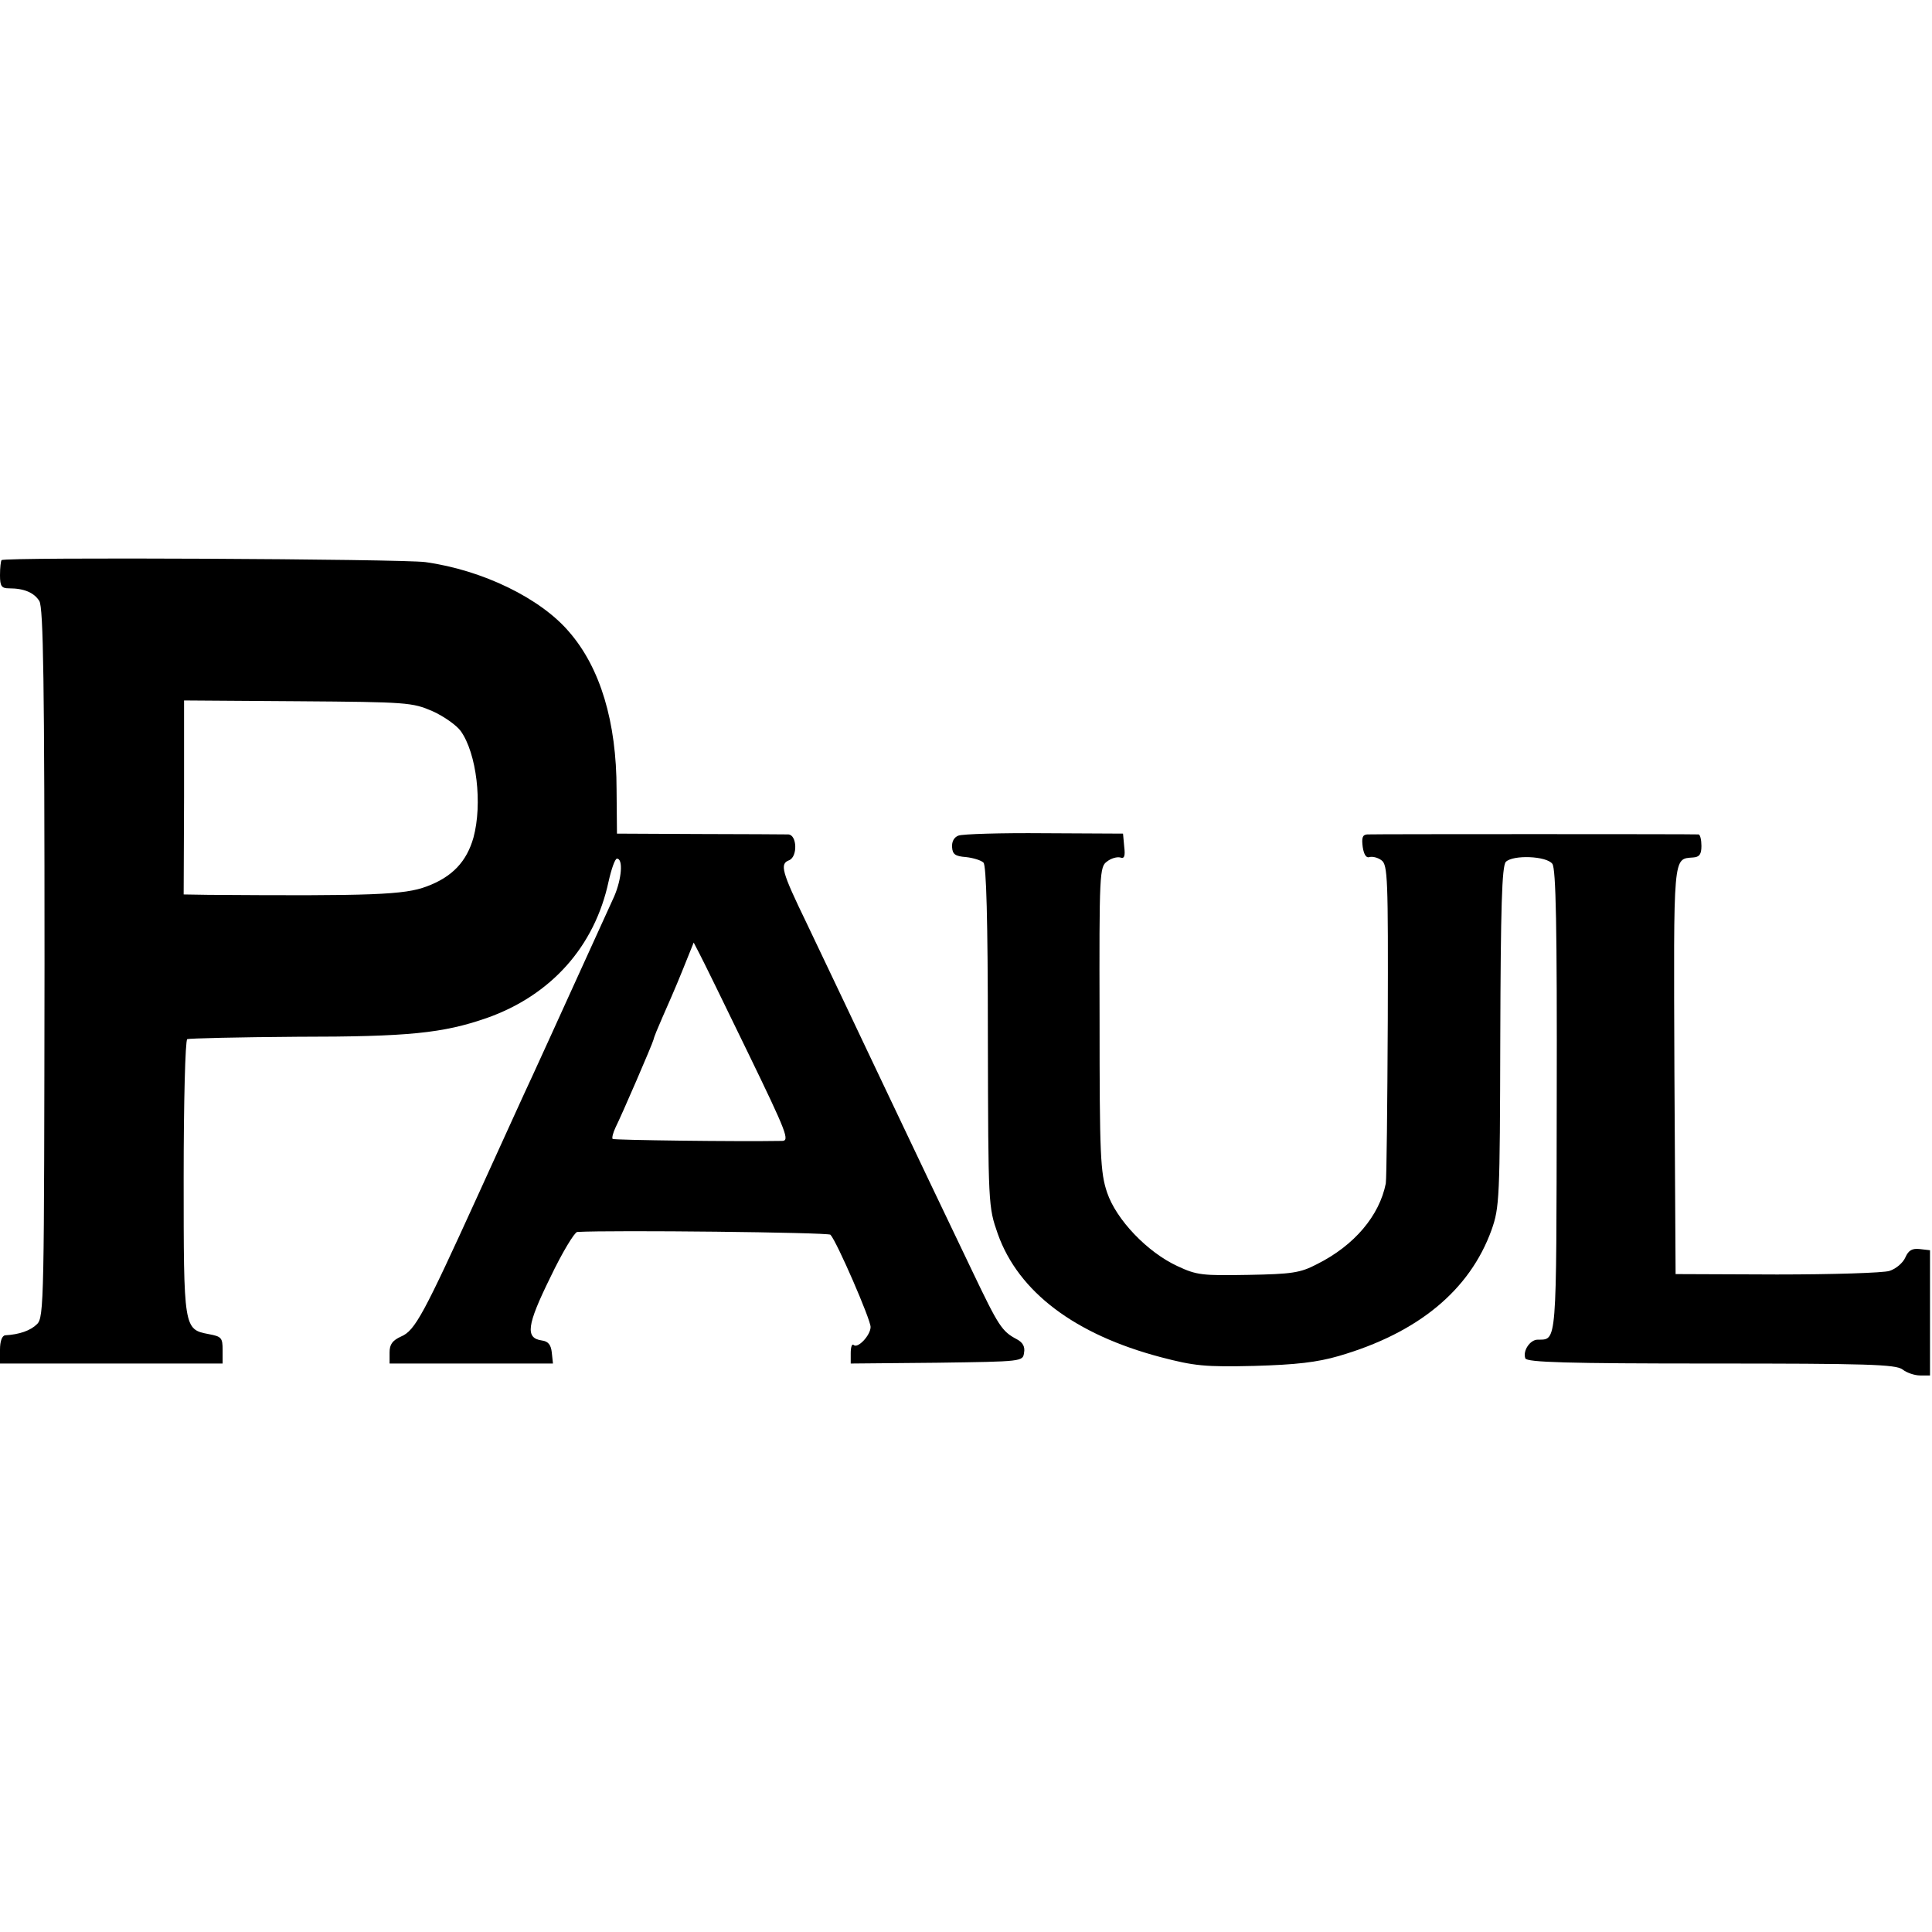
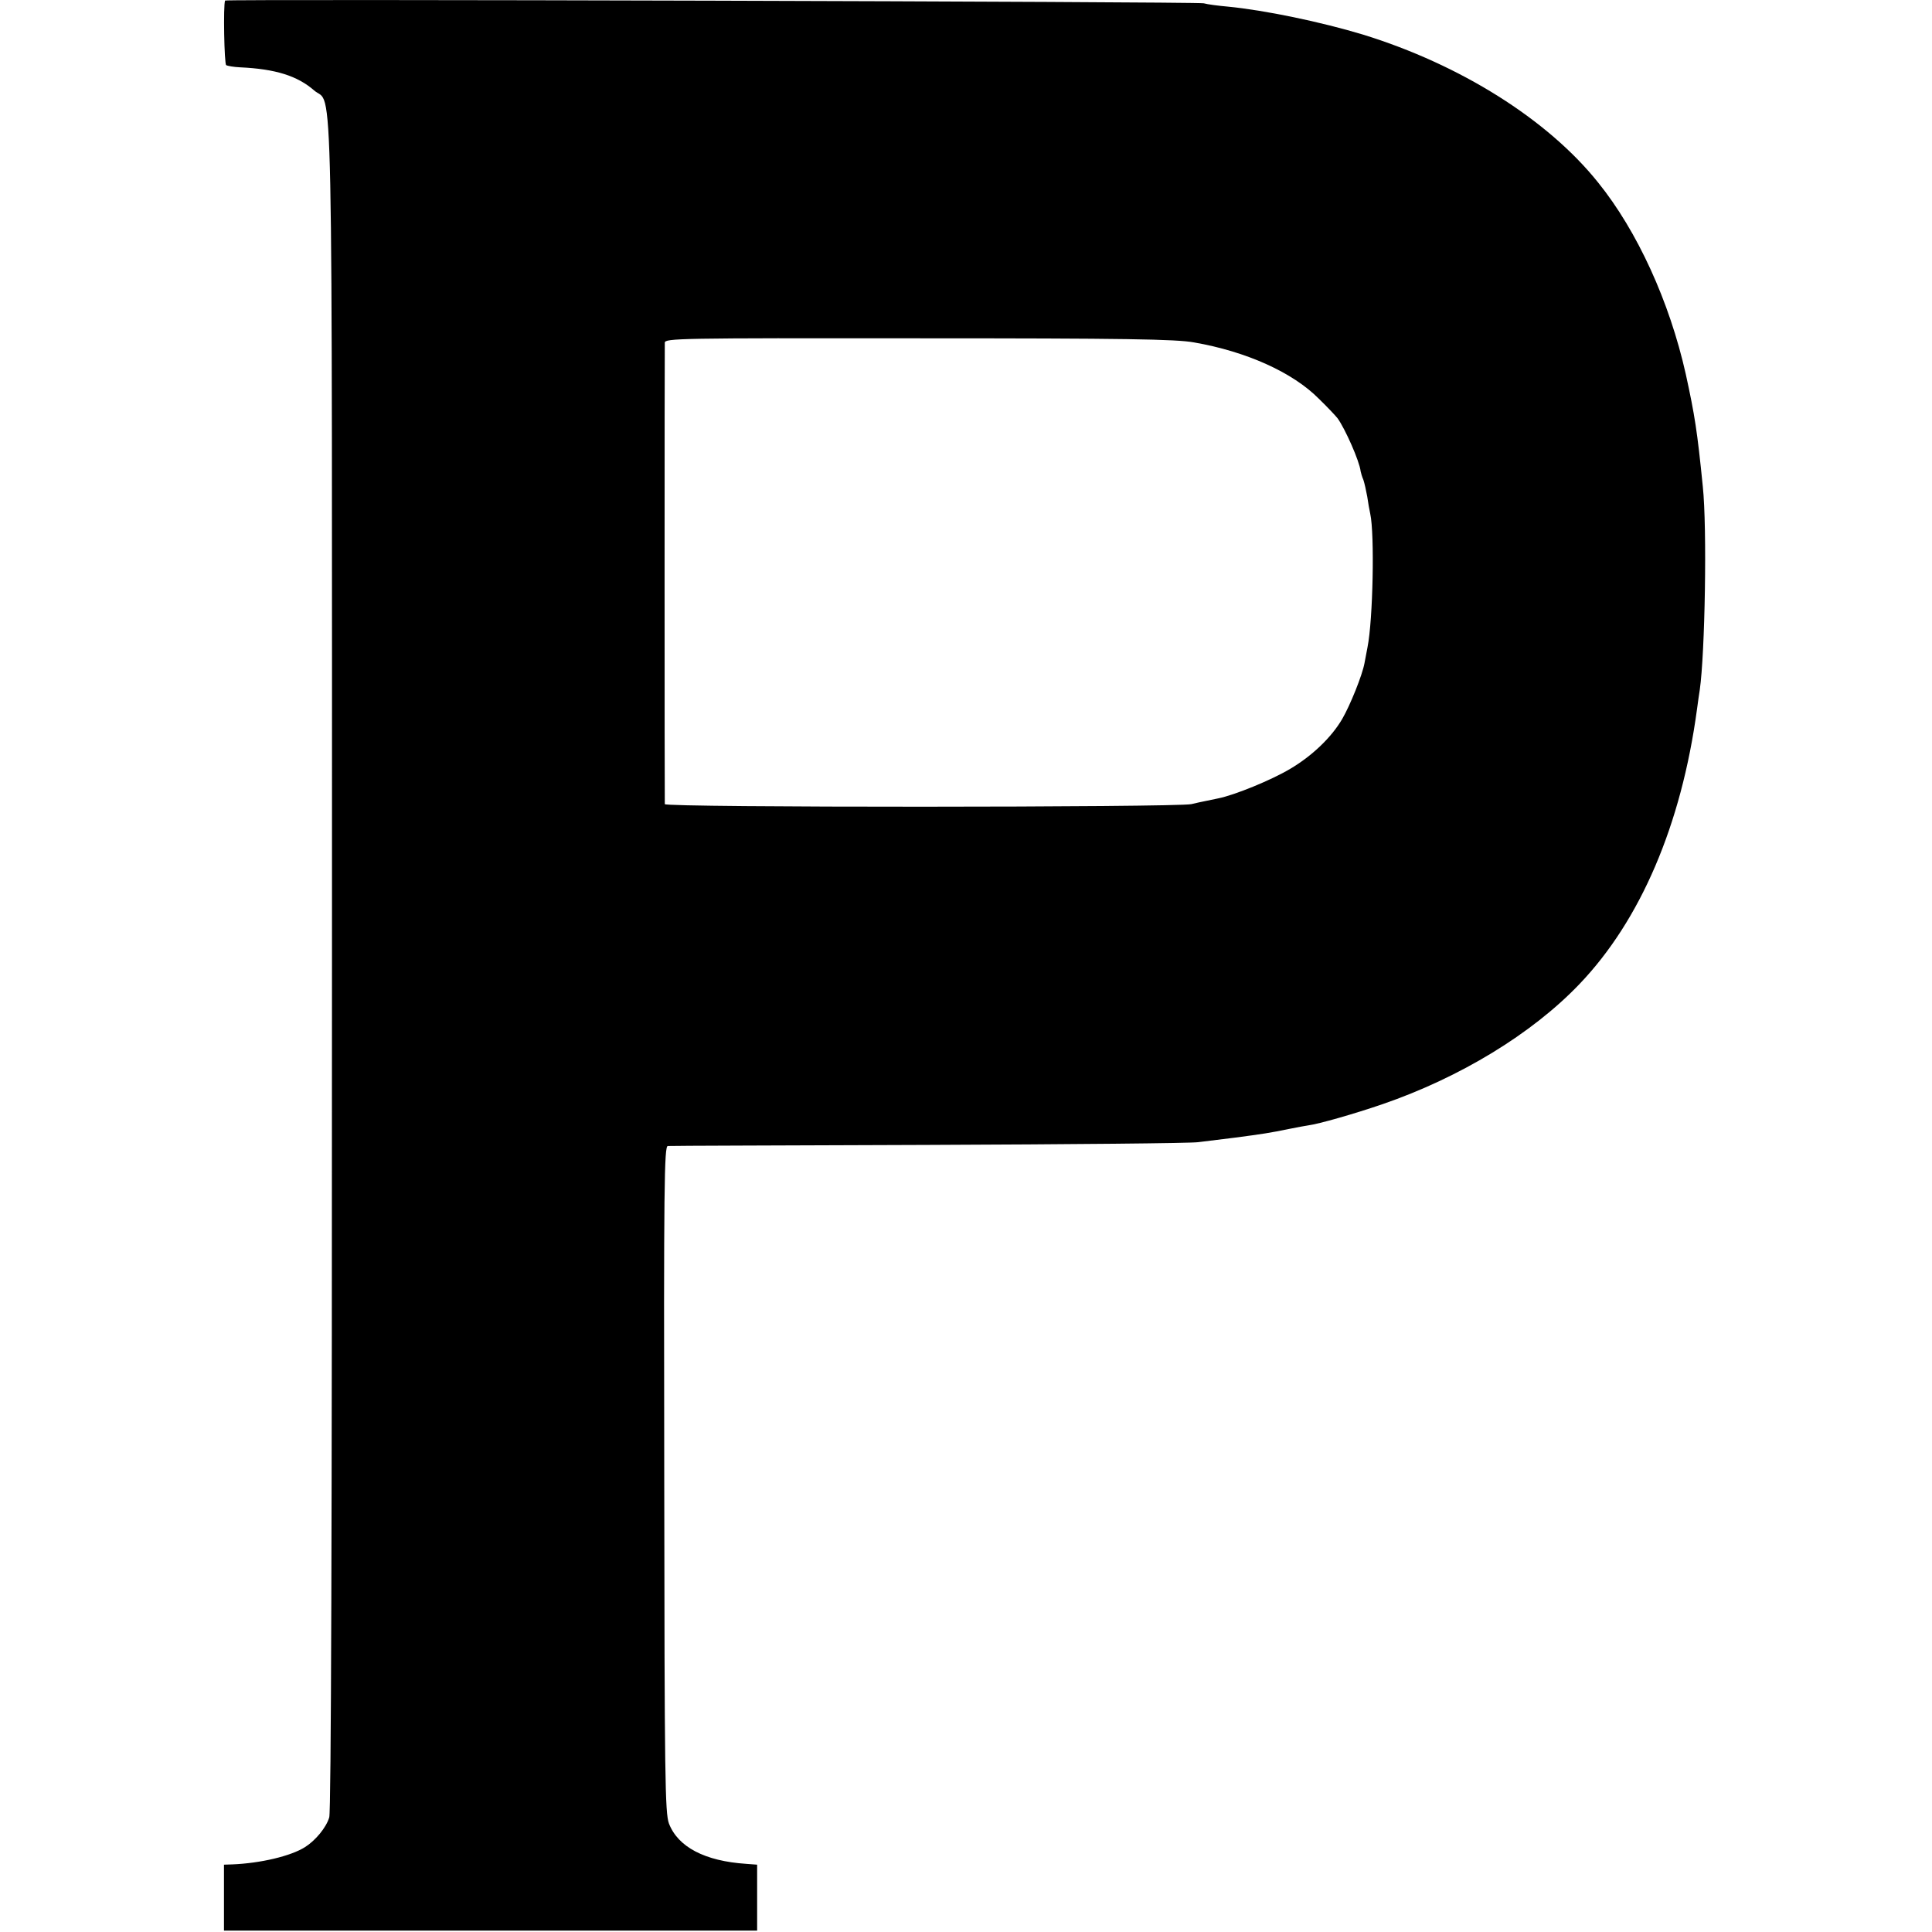
- <svg xmlns="http://www.w3.org/2000/svg" version="1.0" width="486pt" height="486pt" viewBox="0 0 486 486" preserveAspectRatio="xMidYMid meet">
-   <g transform="translate(0,486) scale(0.1,-0.1)" fill="#000000" stroke="none">
-     <path d="M4 3451 c-2 -2 -4 -19 -4 -38 0 -28 4 -33 23 -33 38 0 63 -11 76 -32 10 -17 13 -200 13 -911 -1 -848 -1 -891 -19 -908 -16 -16 -44 -26 -80 -28 -8 -1 -13 -15 -13 -36 l0 -35 280 0 280 0 0 34 c0 31 -3 34 -35 40 -63 12 -63 14 -63 394 0 188 4 345 9 348 5 2 129 5 277 6 281 0 366 9 476 47 162 57 272 180 307 344 7 31 16 57 21 57 16 0 12 -51 -7 -95 -29 -63 -174 -383 -205 -450 -18 -38 -79 -173 -137 -300 -138 -303 -159 -342 -194 -357 -22 -10 -29 -20 -29 -40 l0 -28 206 0 205 0 -3 28 c-2 19 -9 28 -25 30 -42 6 -38 38 21 158 30 63 61 114 68 115 88 5 631 -1 637 -7 16 -17 101 -213 101 -232 0 -21 -33 -56 -43 -45 -4 3 -7 -6 -7 -21 l0 -26 217 2 c215 3 216 3 219 25 3 15 -3 26 -18 34 -38 20 -46 33 -112 171 -35 73 -84 176 -109 228 -25 52 -73 154 -107 225 -34 72 -80 168 -102 215 -22 47 -67 140 -99 208 -63 130 -68 149 -44 158 22 9 20 64 -2 65 -10 0 -111 1 -225 1 l-206 1 -1 111 c0 170 -41 306 -119 396 -72 85 -218 156 -362 176 -58 8 -1058 13 -1066 5z m1084 -380 c29 -13 61 -36 71 -50 40 -56 55 -183 32 -268 -17 -60 -53 -99 -118 -123 -56 -21 -136 -24 -549 -21 l-62 1 1 244 0 244 286 -2 c276 -2 288 -3 339 -25z m793 -858 c99 -204 106 -223 86 -223 -115 -2 -422 2 -426 5 -2 3 1 15 7 28 16 32 93 210 96 222 1 6 11 30 22 55 11 25 34 77 50 117 l29 72 14 -27 c8 -15 63 -127 122 -249z" />
-     <path d="M2411 2758 c-11 -4 -17 -15 -16 -29 1 -18 8 -23 35 -25 18 -2 38 -8 44 -14 7 -7 11 -141 11 -438 1 -426 1 -427 25 -496 52 -146 194 -253 410 -310 84 -22 111 -25 235 -22 105 3 158 9 213 25 199 58 329 165 384 317 20 57 21 76 22 486 1 322 4 430 14 440 18 18 102 15 117 -5 9 -13 12 -155 11 -597 -1 -621 1 -599 -48 -600 -19 0 -38 -28 -31 -47 4 -10 106 -13 467 -13 391 0 465 -2 482 -15 10 -8 30 -15 44 -15 l25 0 0 158 0 157 -26 3 c-19 2 -28 -3 -36 -21 -6 -14 -24 -29 -40 -34 -15 -5 -143 -9 -283 -9 l-255 1 -3 511 c-2 549 -4 533 47 537 16 1 21 8 21 29 0 15 -3 28 -7 29 -10 1 -813 1 -834 0 -12 -1 -14 -9 -11 -32 3 -19 9 -28 17 -25 7 2 21 -1 30 -8 16 -11 17 -46 16 -402 -1 -214 -3 -399 -5 -411 -16 -81 -79 -156 -173 -203 -42 -22 -63 -25 -173 -27 -115 -2 -129 -1 -178 22 -76 35 -154 117 -177 185 -17 50 -19 93 -19 437 -1 368 0 383 19 396 10 8 25 12 33 10 10 -4 13 3 10 27 l-3 33 -198 1 c-109 1 -206 -2 -216 -6z" />
+ <svg xmlns="http://www.w3.org/2000/svg" version="1.0" width="703pt" height="703pt" viewBox="0 0 703 703" preserveAspectRatio="xMidYMid meet">
+   <g transform="translate(0,703) scale(0.1,-0.1)" fill="#000000" stroke="none">
+     <path d="M819 7028 c-7 -17 -3 -231 4 -235 5 -3 28 -7 51 -8 129 -6 208 -31 269 -84 70 -62 65 207 65 -3185 0 -2052 -3 -3077 -10 -3099 -11 -37 -50 -84 -88 -108 -52 -33 -163 -59 -265 -63 l-30 -1 0 -120 0 -120 970 0 970 0 0 120 0 120 -40 3 c-150 10 -248 61 -281 147 -14 39 -16 162 -17 1254 -2 1070 0 1211 13 1211 8 1 436 2 950 4 514 2 955 6 980 10 25 3 83 10 130 16 107 14 132 18 200 32 30 6 62 12 70 13 38 5 165 41 270 77 282 97 544 256 717 437 222 232 371 579 428 1001 3 25 8 56 10 70 19 133 27 589 11 740 -20 200 -29 258 -62 409 -59 263 -176 520 -319 697 -184 230 -502 429 -855 538 -152 46 -358 89 -493 102 -34 3 -73 8 -87 12 -24 6 -3559 16 -3561 10z m3526 -1244 c190 -33 359 -109 454 -205 31 -30 61 -62 68 -71 27 -37 80 -156 84 -193 1 -5 5 -20 10 -31 4 -12 10 -39 14 -61 3 -21 8 -50 11 -63 16 -73 10 -385 -10 -485 -3 -16 -8 -43 -11 -58 -8 -44 -52 -153 -81 -203 -39 -67 -110 -135 -190 -182 -67 -40 -201 -95 -261 -107 -15 -3 -37 -8 -48 -10 -11 -2 -33 -7 -50 -11 -54 -12 -1915 -13 -1916 0 -1 15 -1 1656 0 1679 1 16 48 17 924 16 748 0 937 -3 1002 -15z" />
  </g>
</svg>
